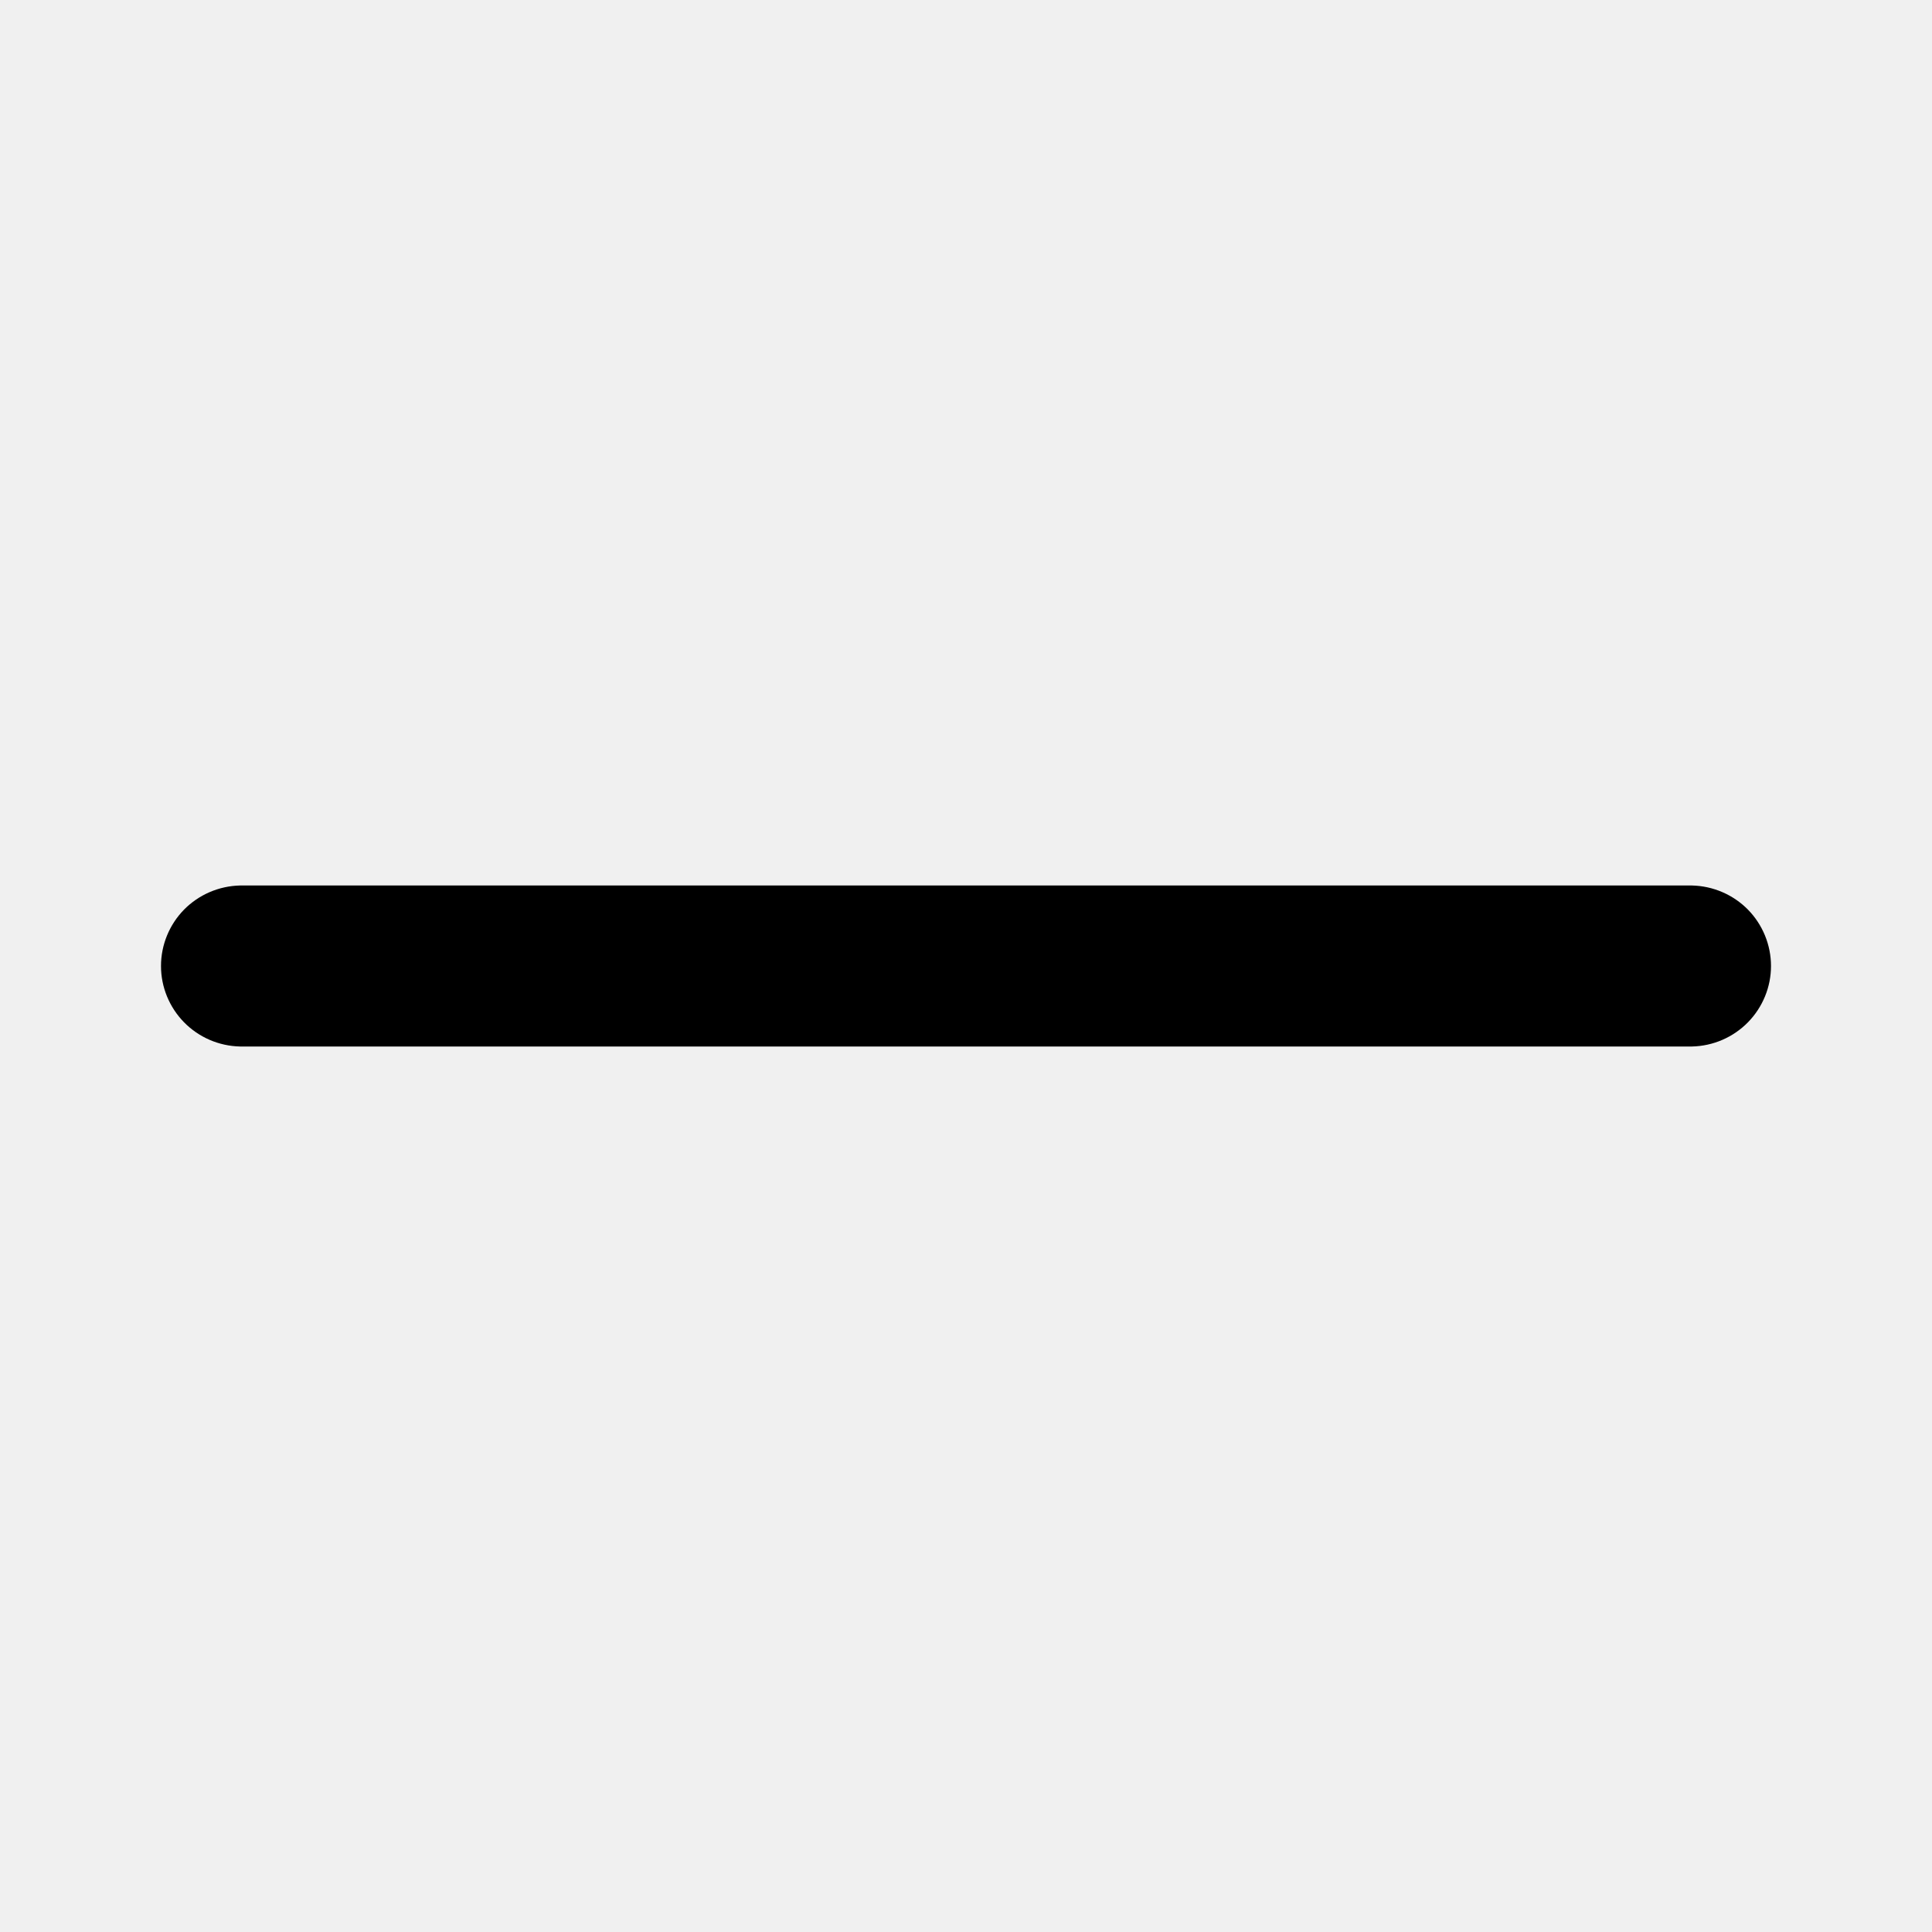
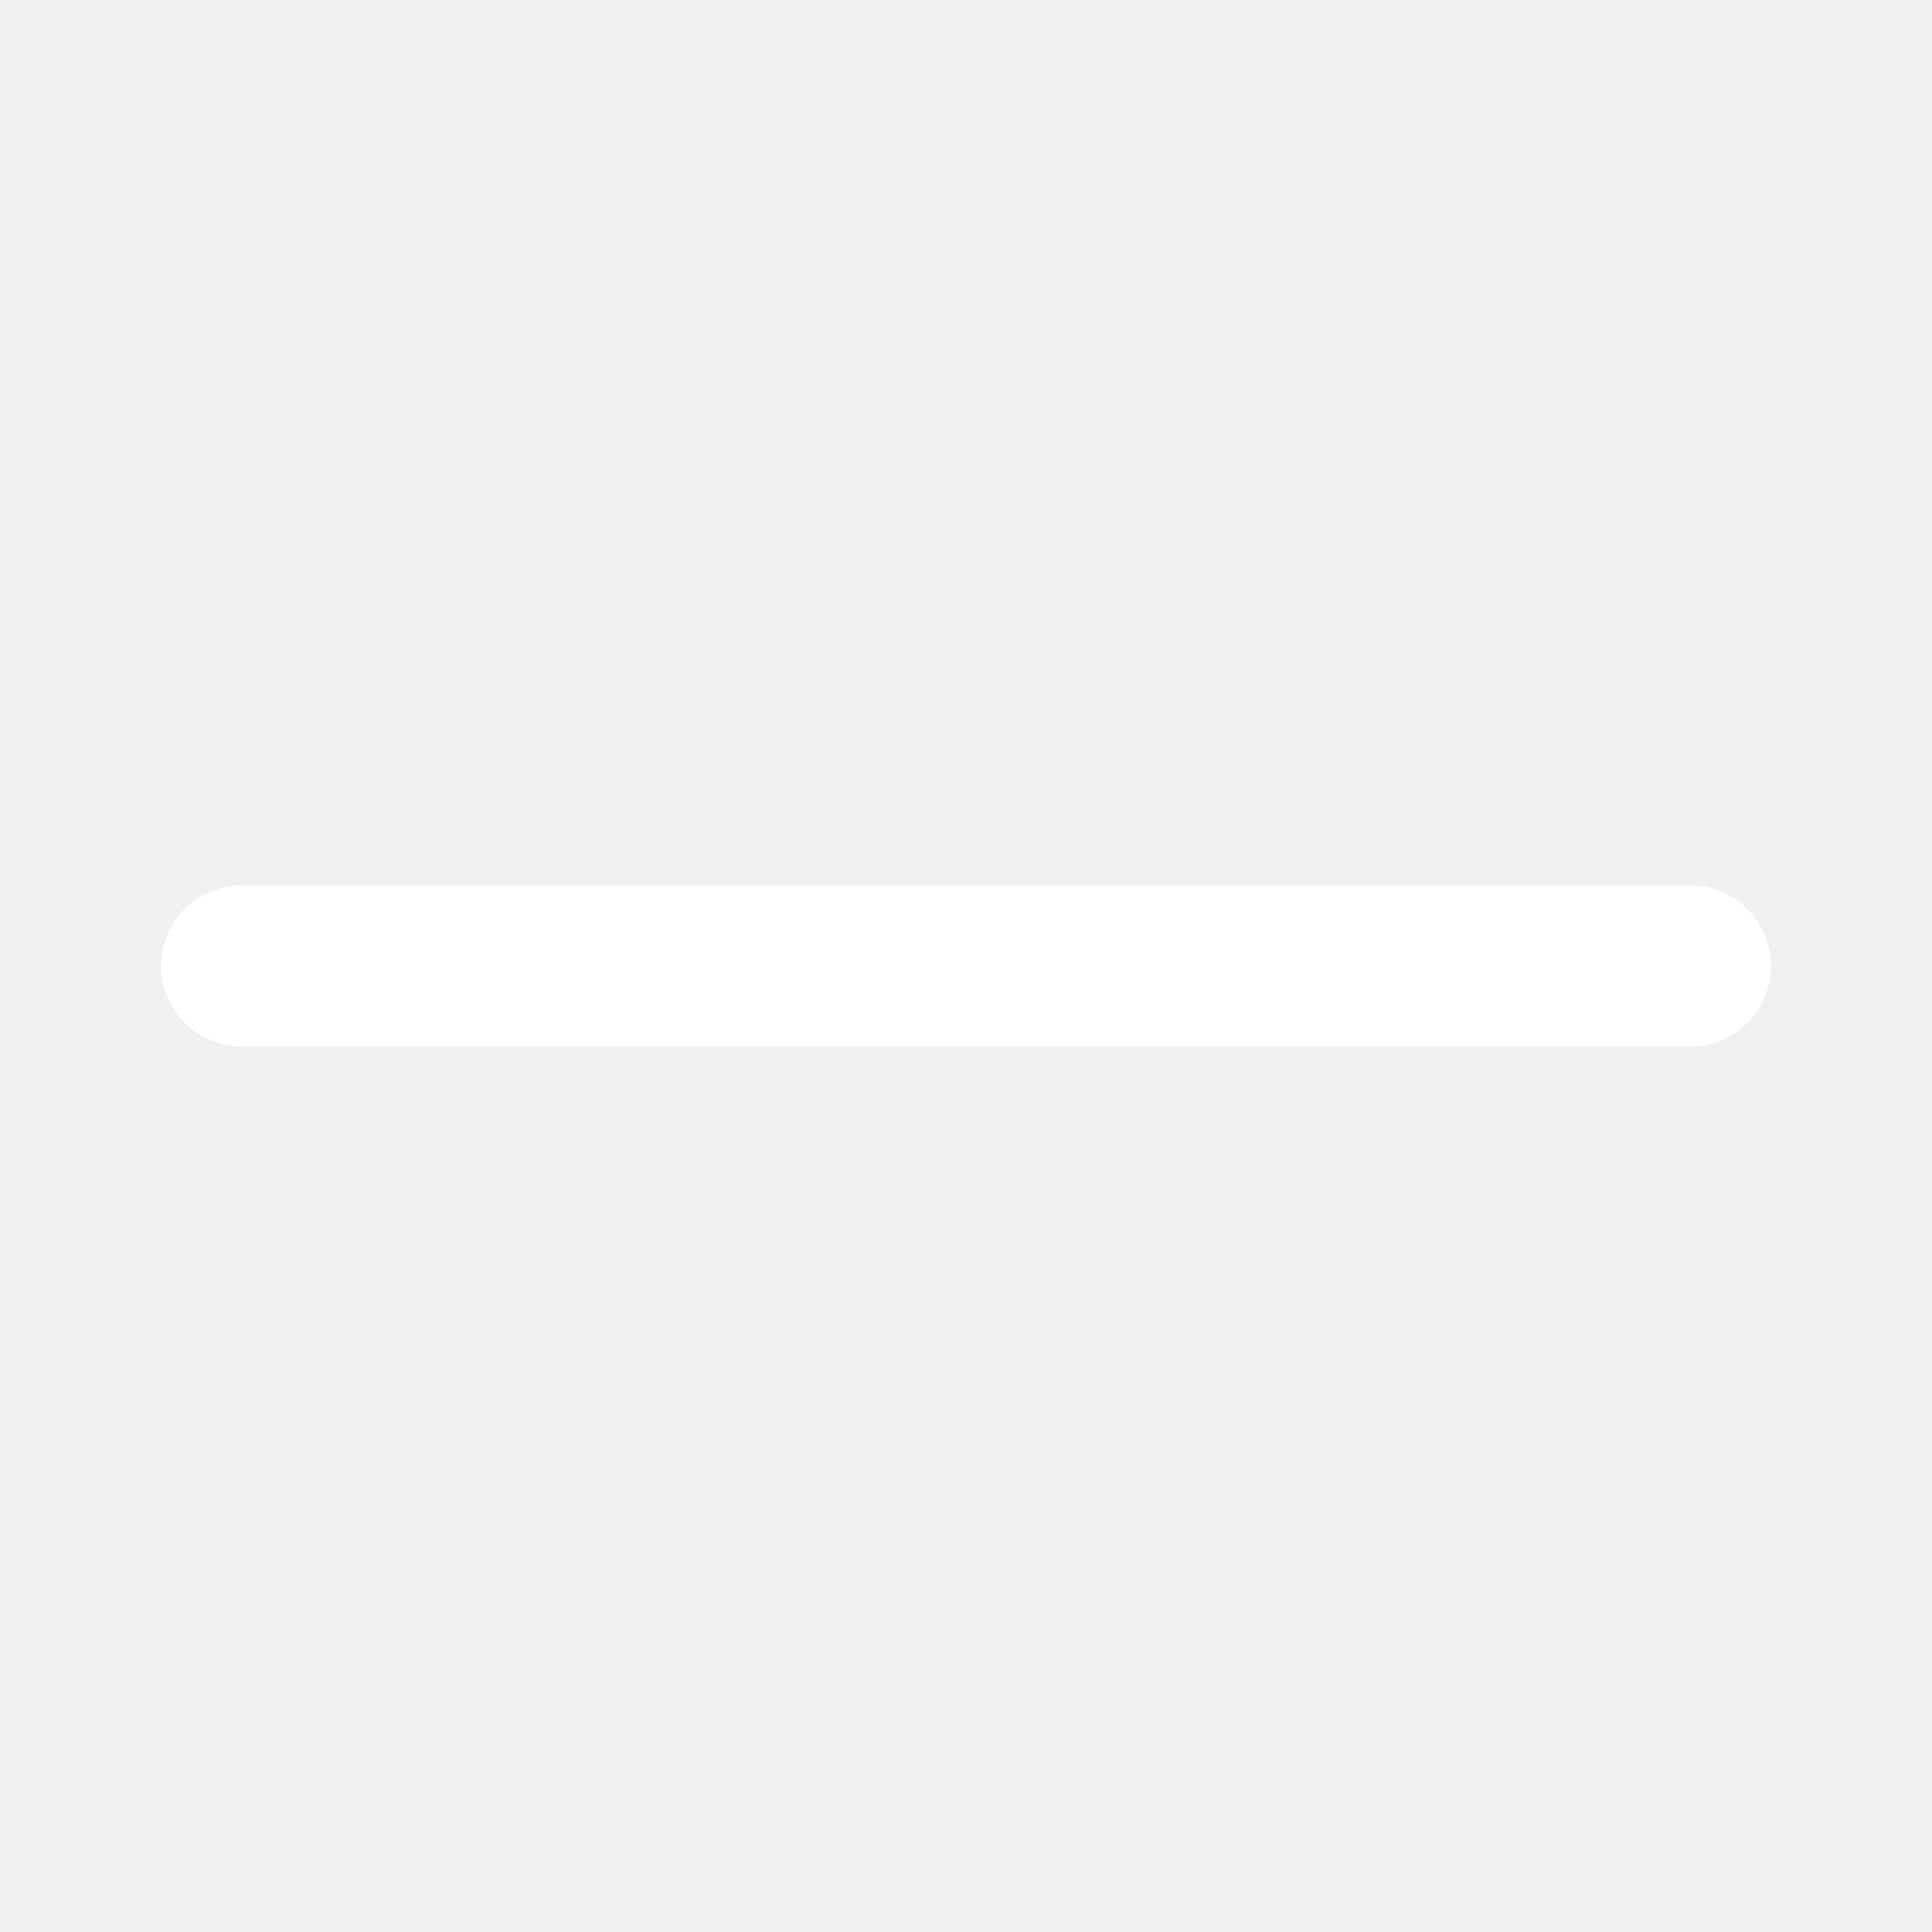
<svg xmlns="http://www.w3.org/2000/svg" width="24" height="24" viewBox="0 0 24 24" fill="none">
-   <path d="M2.981 11C2.719 11.006 2.469 11.114 2.286 11.3C2.103 11.487 2 11.739 2 12C2 12.261 2.103 12.512 2.286 12.699C2.469 12.886 2.719 12.994 2.981 13H21.019C21.281 12.994 21.531 12.886 21.714 12.699C21.897 12.512 22 12.261 22 12C22 11.739 21.897 11.487 21.714 11.3C21.531 11.114 21.281 11.006 21.019 11H2.981Z" fill="black" />
+   <path d="M2.981 11C2.719 11.006 2.469 11.114 2.286 11.3C2.103 11.487 2 11.739 2 12C2 12.261 2.103 12.512 2.286 12.699C2.469 12.886 2.719 12.994 2.981 13H21.019C21.281 12.994 21.531 12.886 21.714 12.699C21.897 12.512 22 12.261 22 12C22 11.739 21.897 11.487 21.714 11.3C21.531 11.114 21.281 11.006 21.019 11H2.981Z" fill="#fff" />
</svg>
